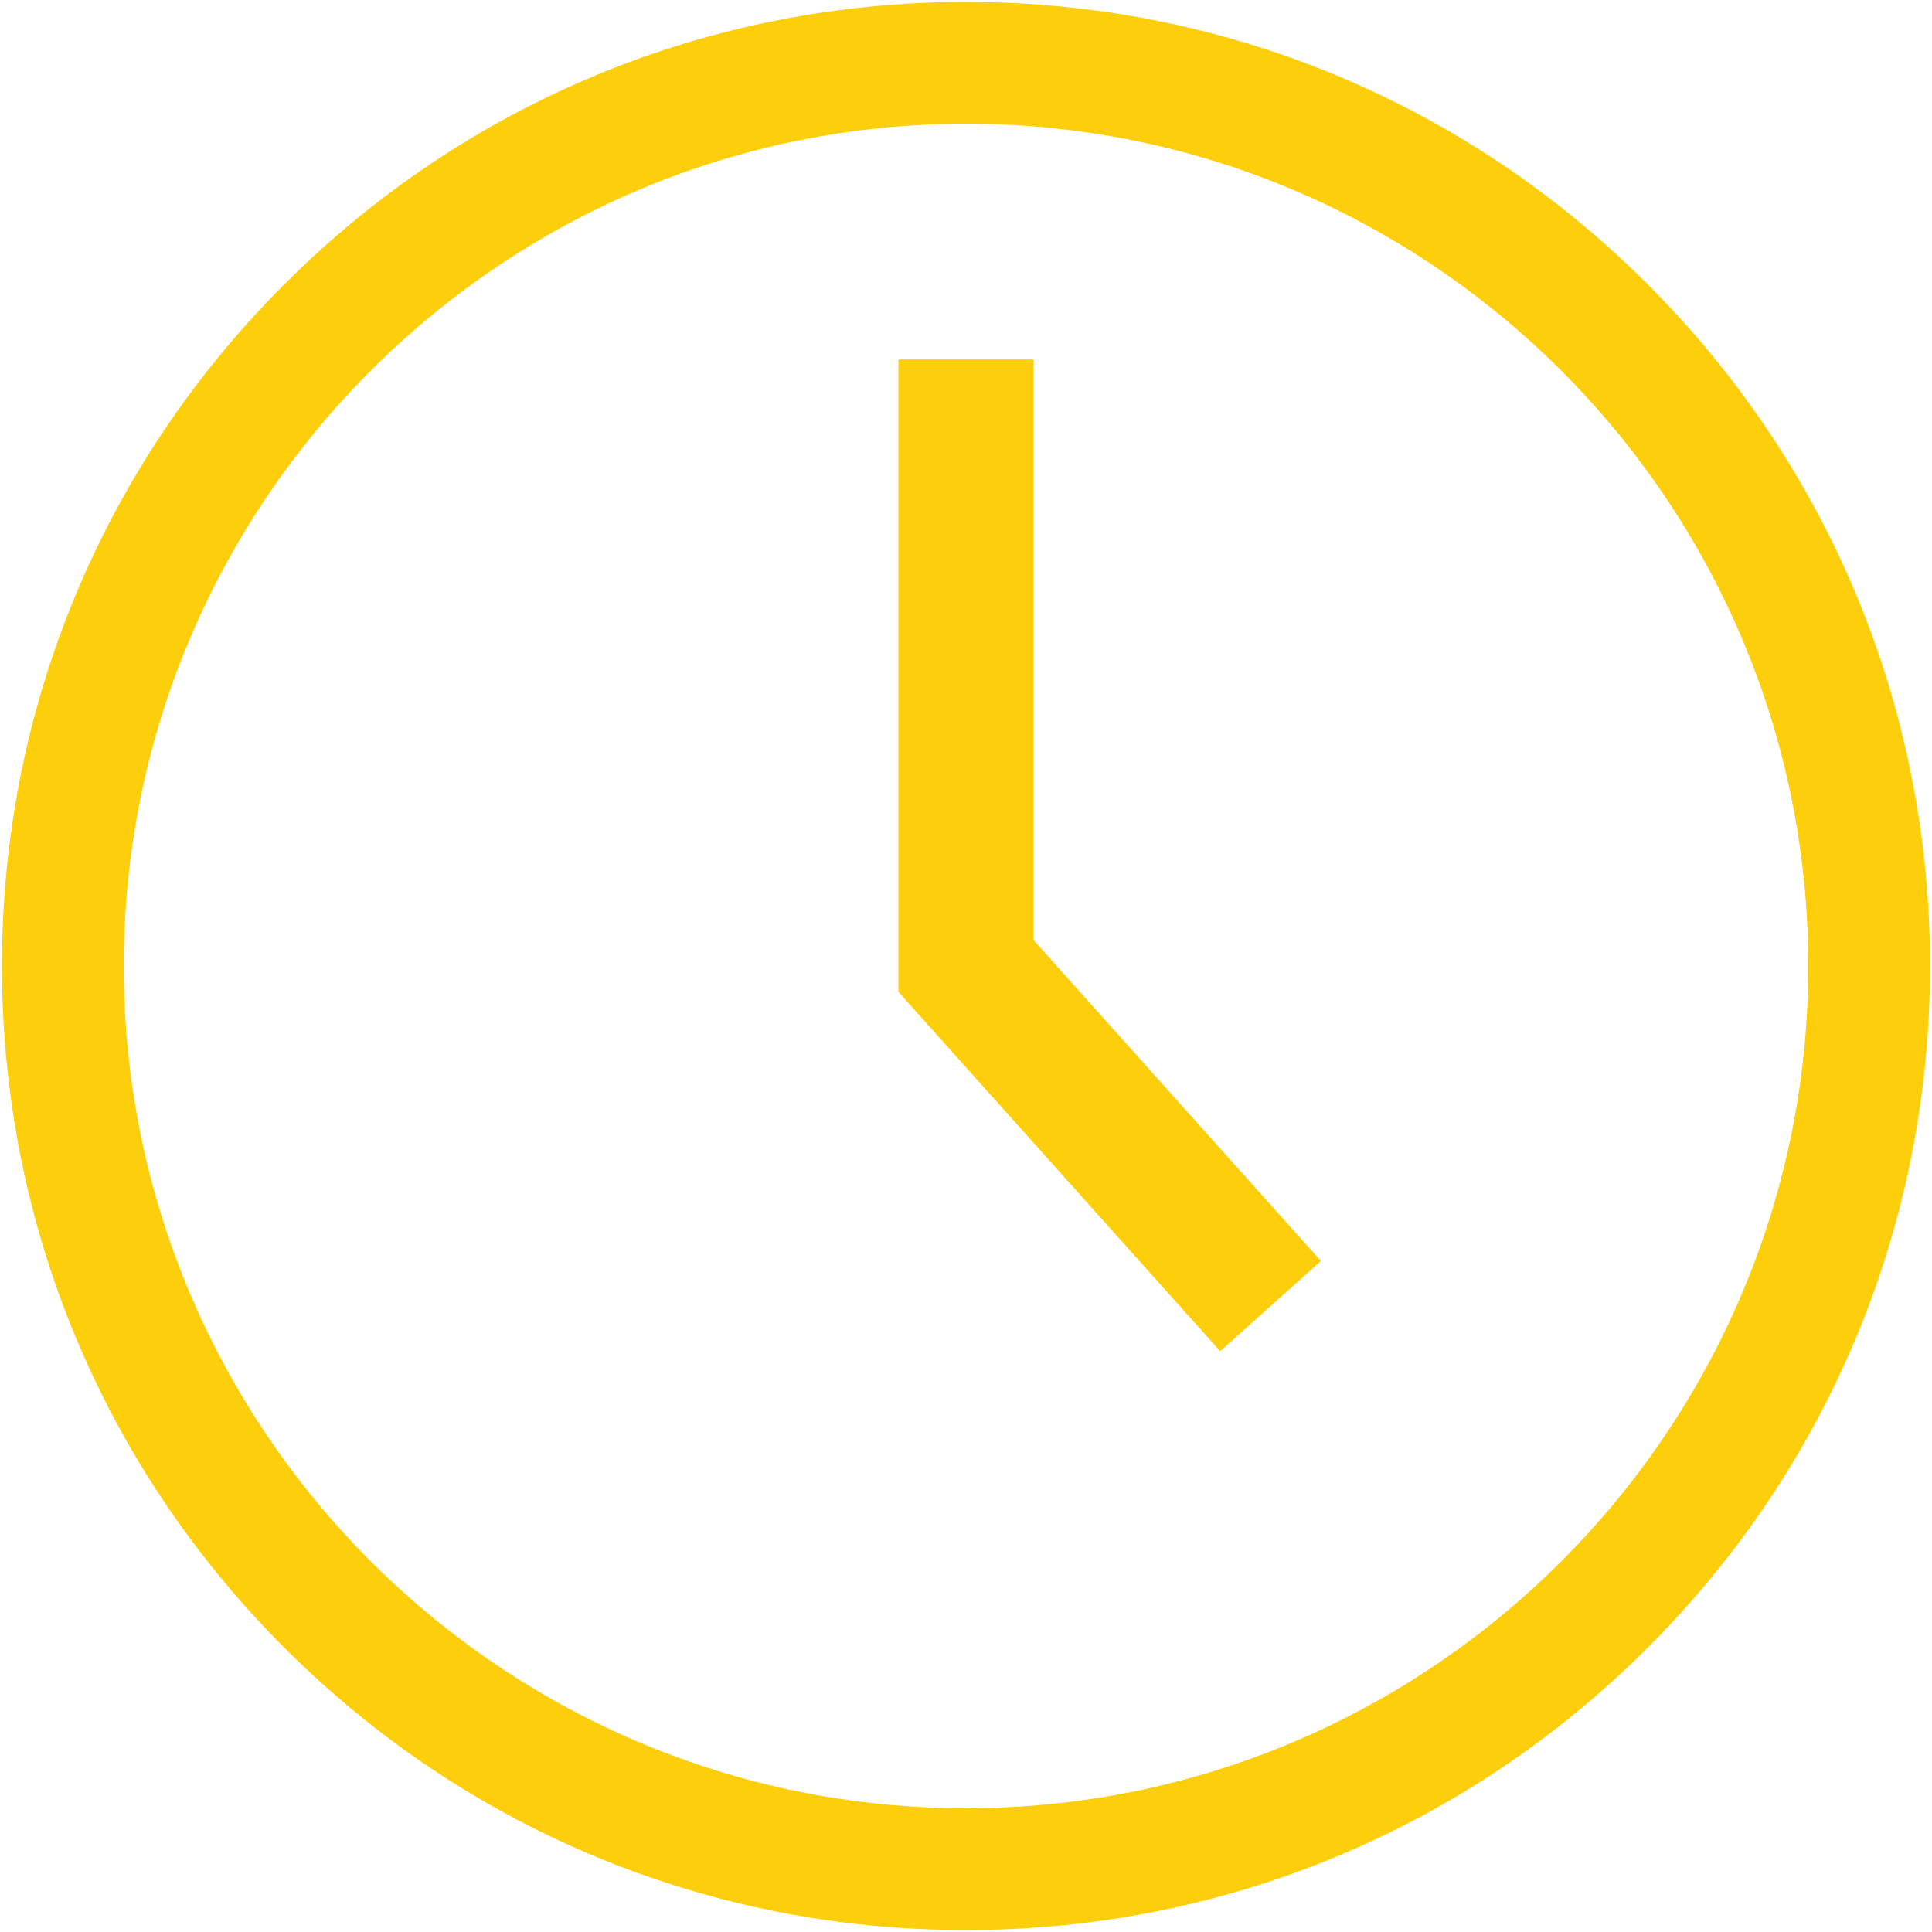
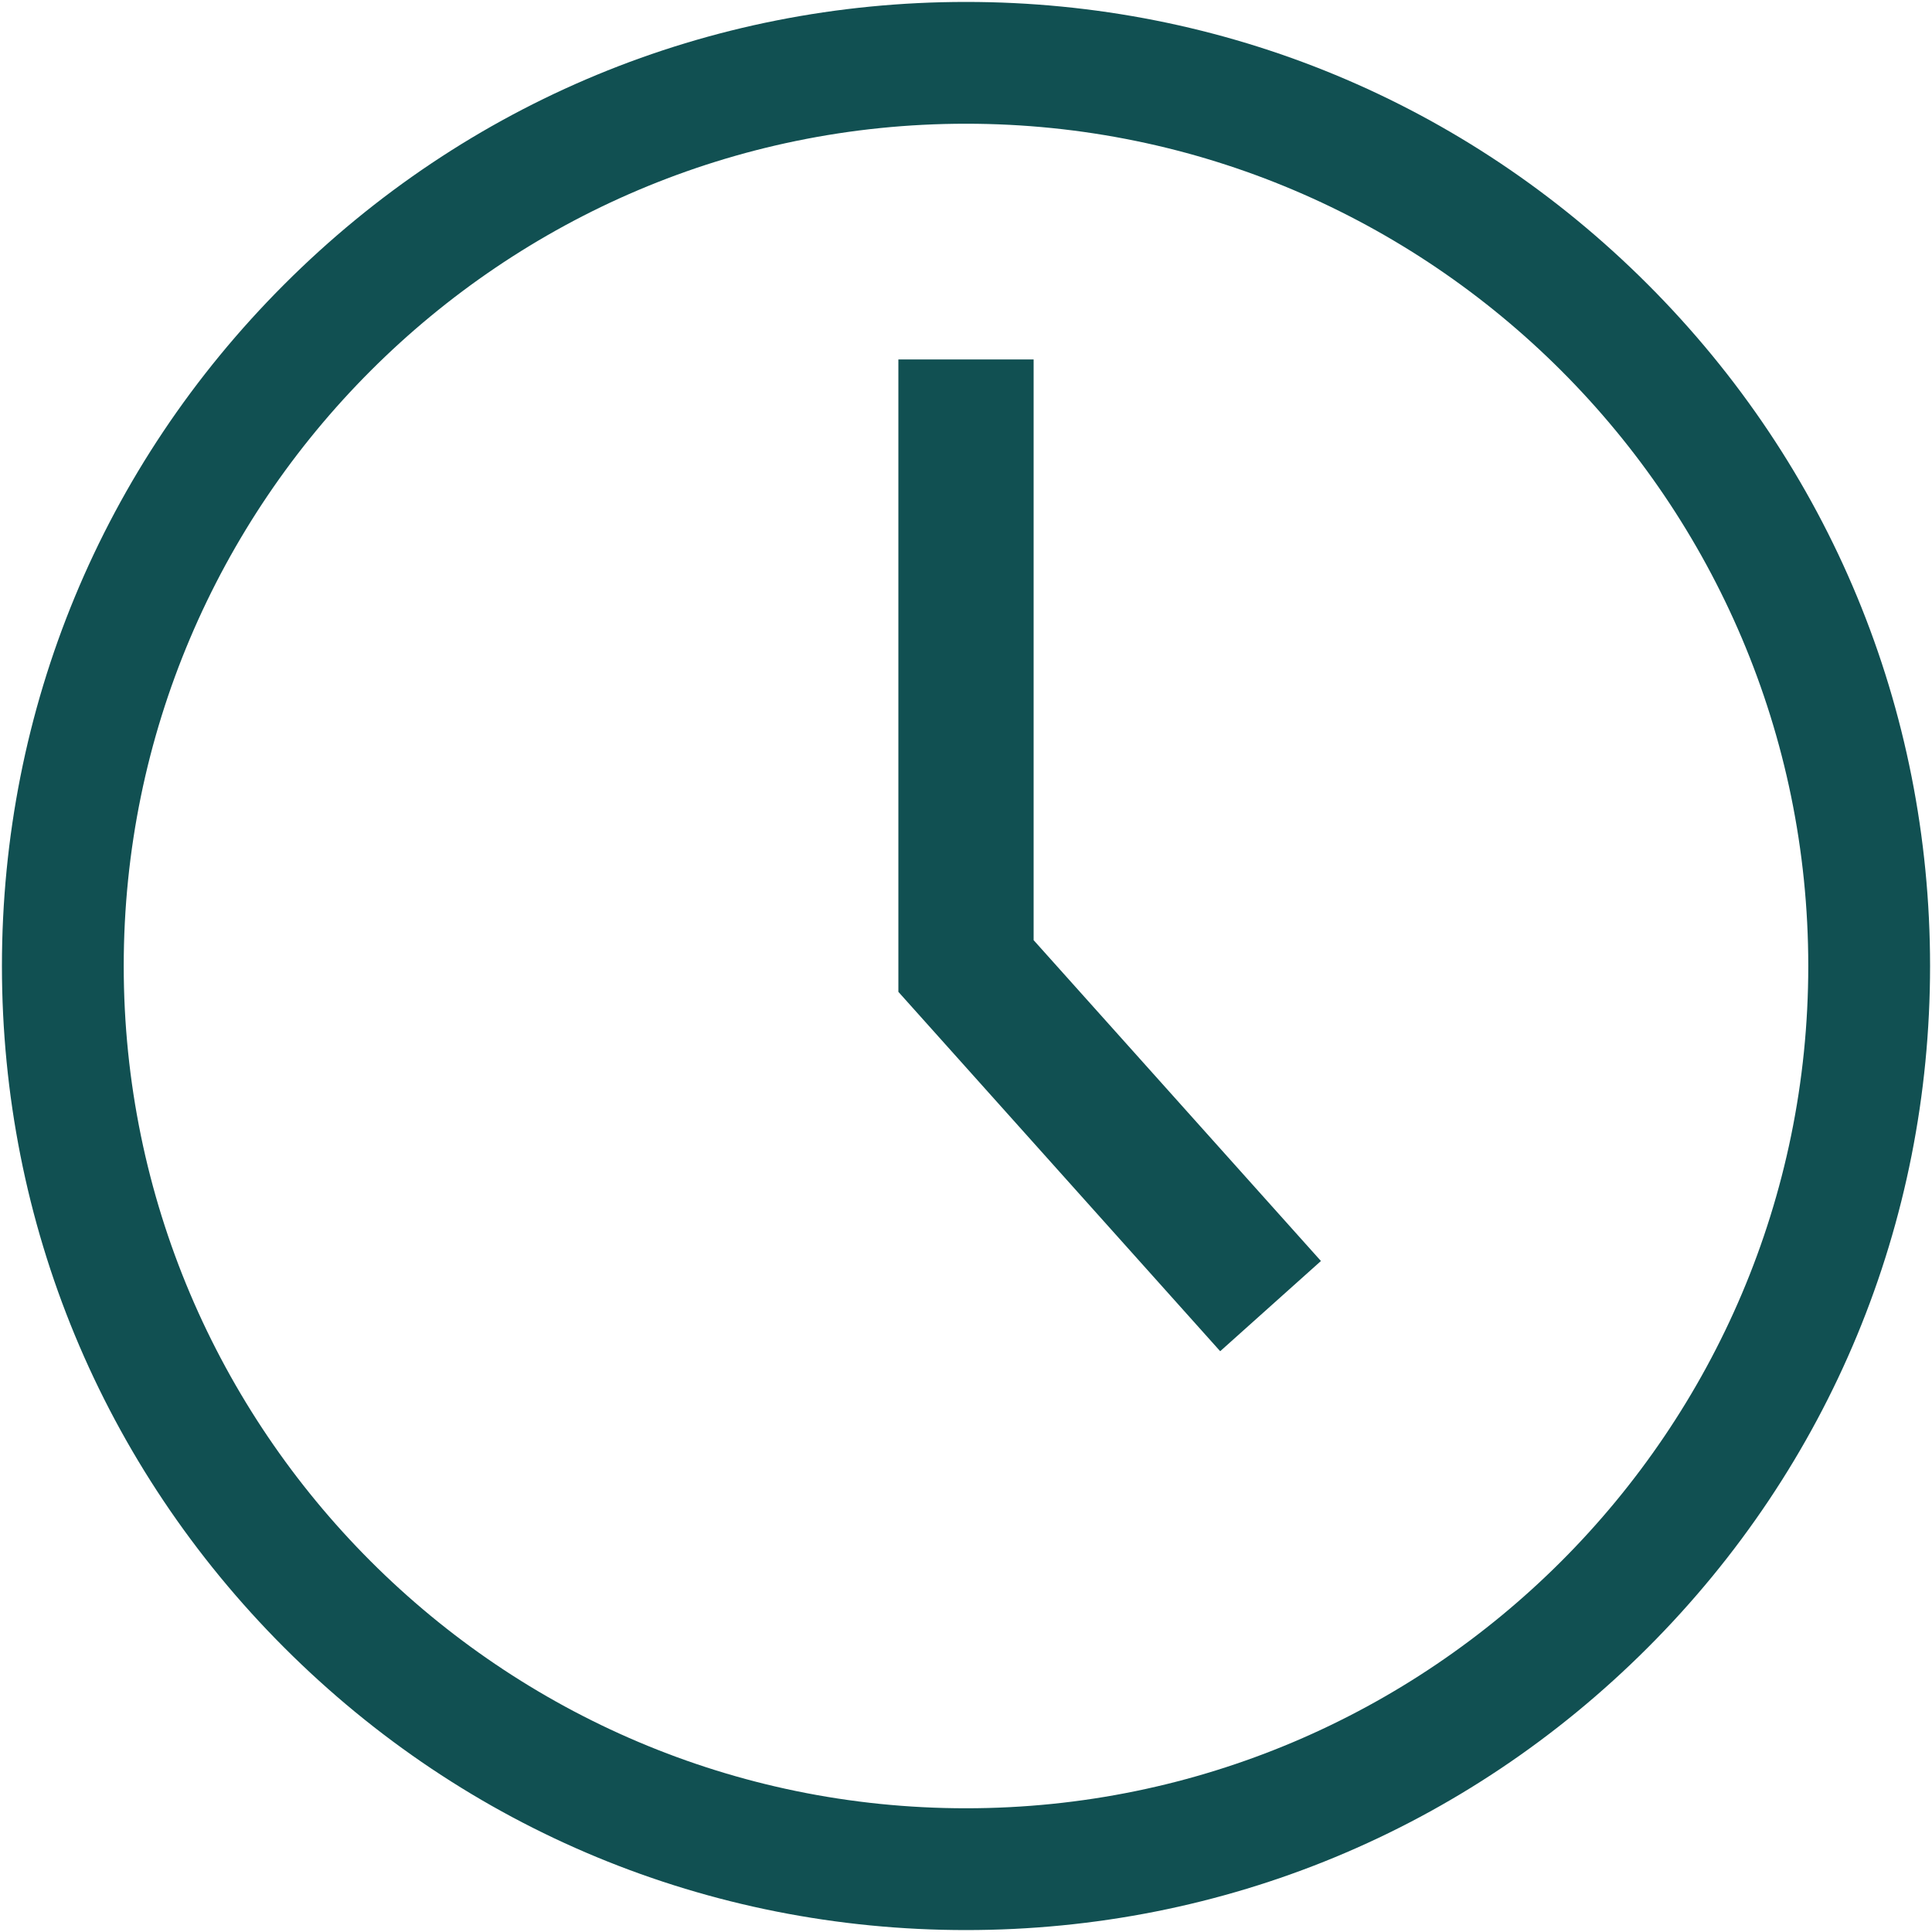
<svg xmlns="http://www.w3.org/2000/svg" viewBox="0 0 500 500">
  <g id="Layer_3">
    <rect width="500" height="500" fill="none" />
  </g>
  <g id="Layer_1">
-     <path d="M250,499.5c-66.64,0-129.3-25.95-176.42-73.08C26.45,379.3.5,316.64.5,250S26.45,120.7,73.58,73.58C120.7,26.45,183.36.5,250,.5s129.3,25.95,176.42,73.08c47.12,47.12,73.08,109.78,73.08,176.42s-25.95,129.3-73.08,176.42c-47.12,47.12-109.78,73.08-176.42,73.08ZM250,32.02c-120.2,0-217.98,97.79-217.98,217.98s97.79,217.98,217.98,217.98,217.98-97.79,217.98-217.98S370.2,32.02,250,32.02Z" fill="#fdce0b" />
-     <polyline points="328.82 338.02 250 250 250 93.02" fill="none" stroke="#fdce0b" stroke-miterlimit="10" stroke-width="35" />
+     <path d="M250,499.5c-66.64,0-129.3-25.95-176.42-73.08C26.45,379.3.5,316.64.5,250S26.45,120.7,73.58,73.58C120.7,26.45,183.36.5,250,.5s129.3,25.95,176.42,73.08c47.12,47.12,73.08,109.78,73.08,176.42s-25.95,129.3-73.08,176.42c-47.12,47.12-109.78,73.08-176.42,73.08ZM250,32.02c-120.2,0-217.98,97.79-217.98,217.98s97.79,217.98,217.98,217.98,217.98-97.79,217.98-217.98S370.2,32.02,250,32.02Z" fill="#115052" />
+     <polyline points="328.82 338.02 250 250 250 93.02" fill="none" stroke="#115052" stroke-miterlimit="10" stroke-width="35" />
  </g>
</svg>
